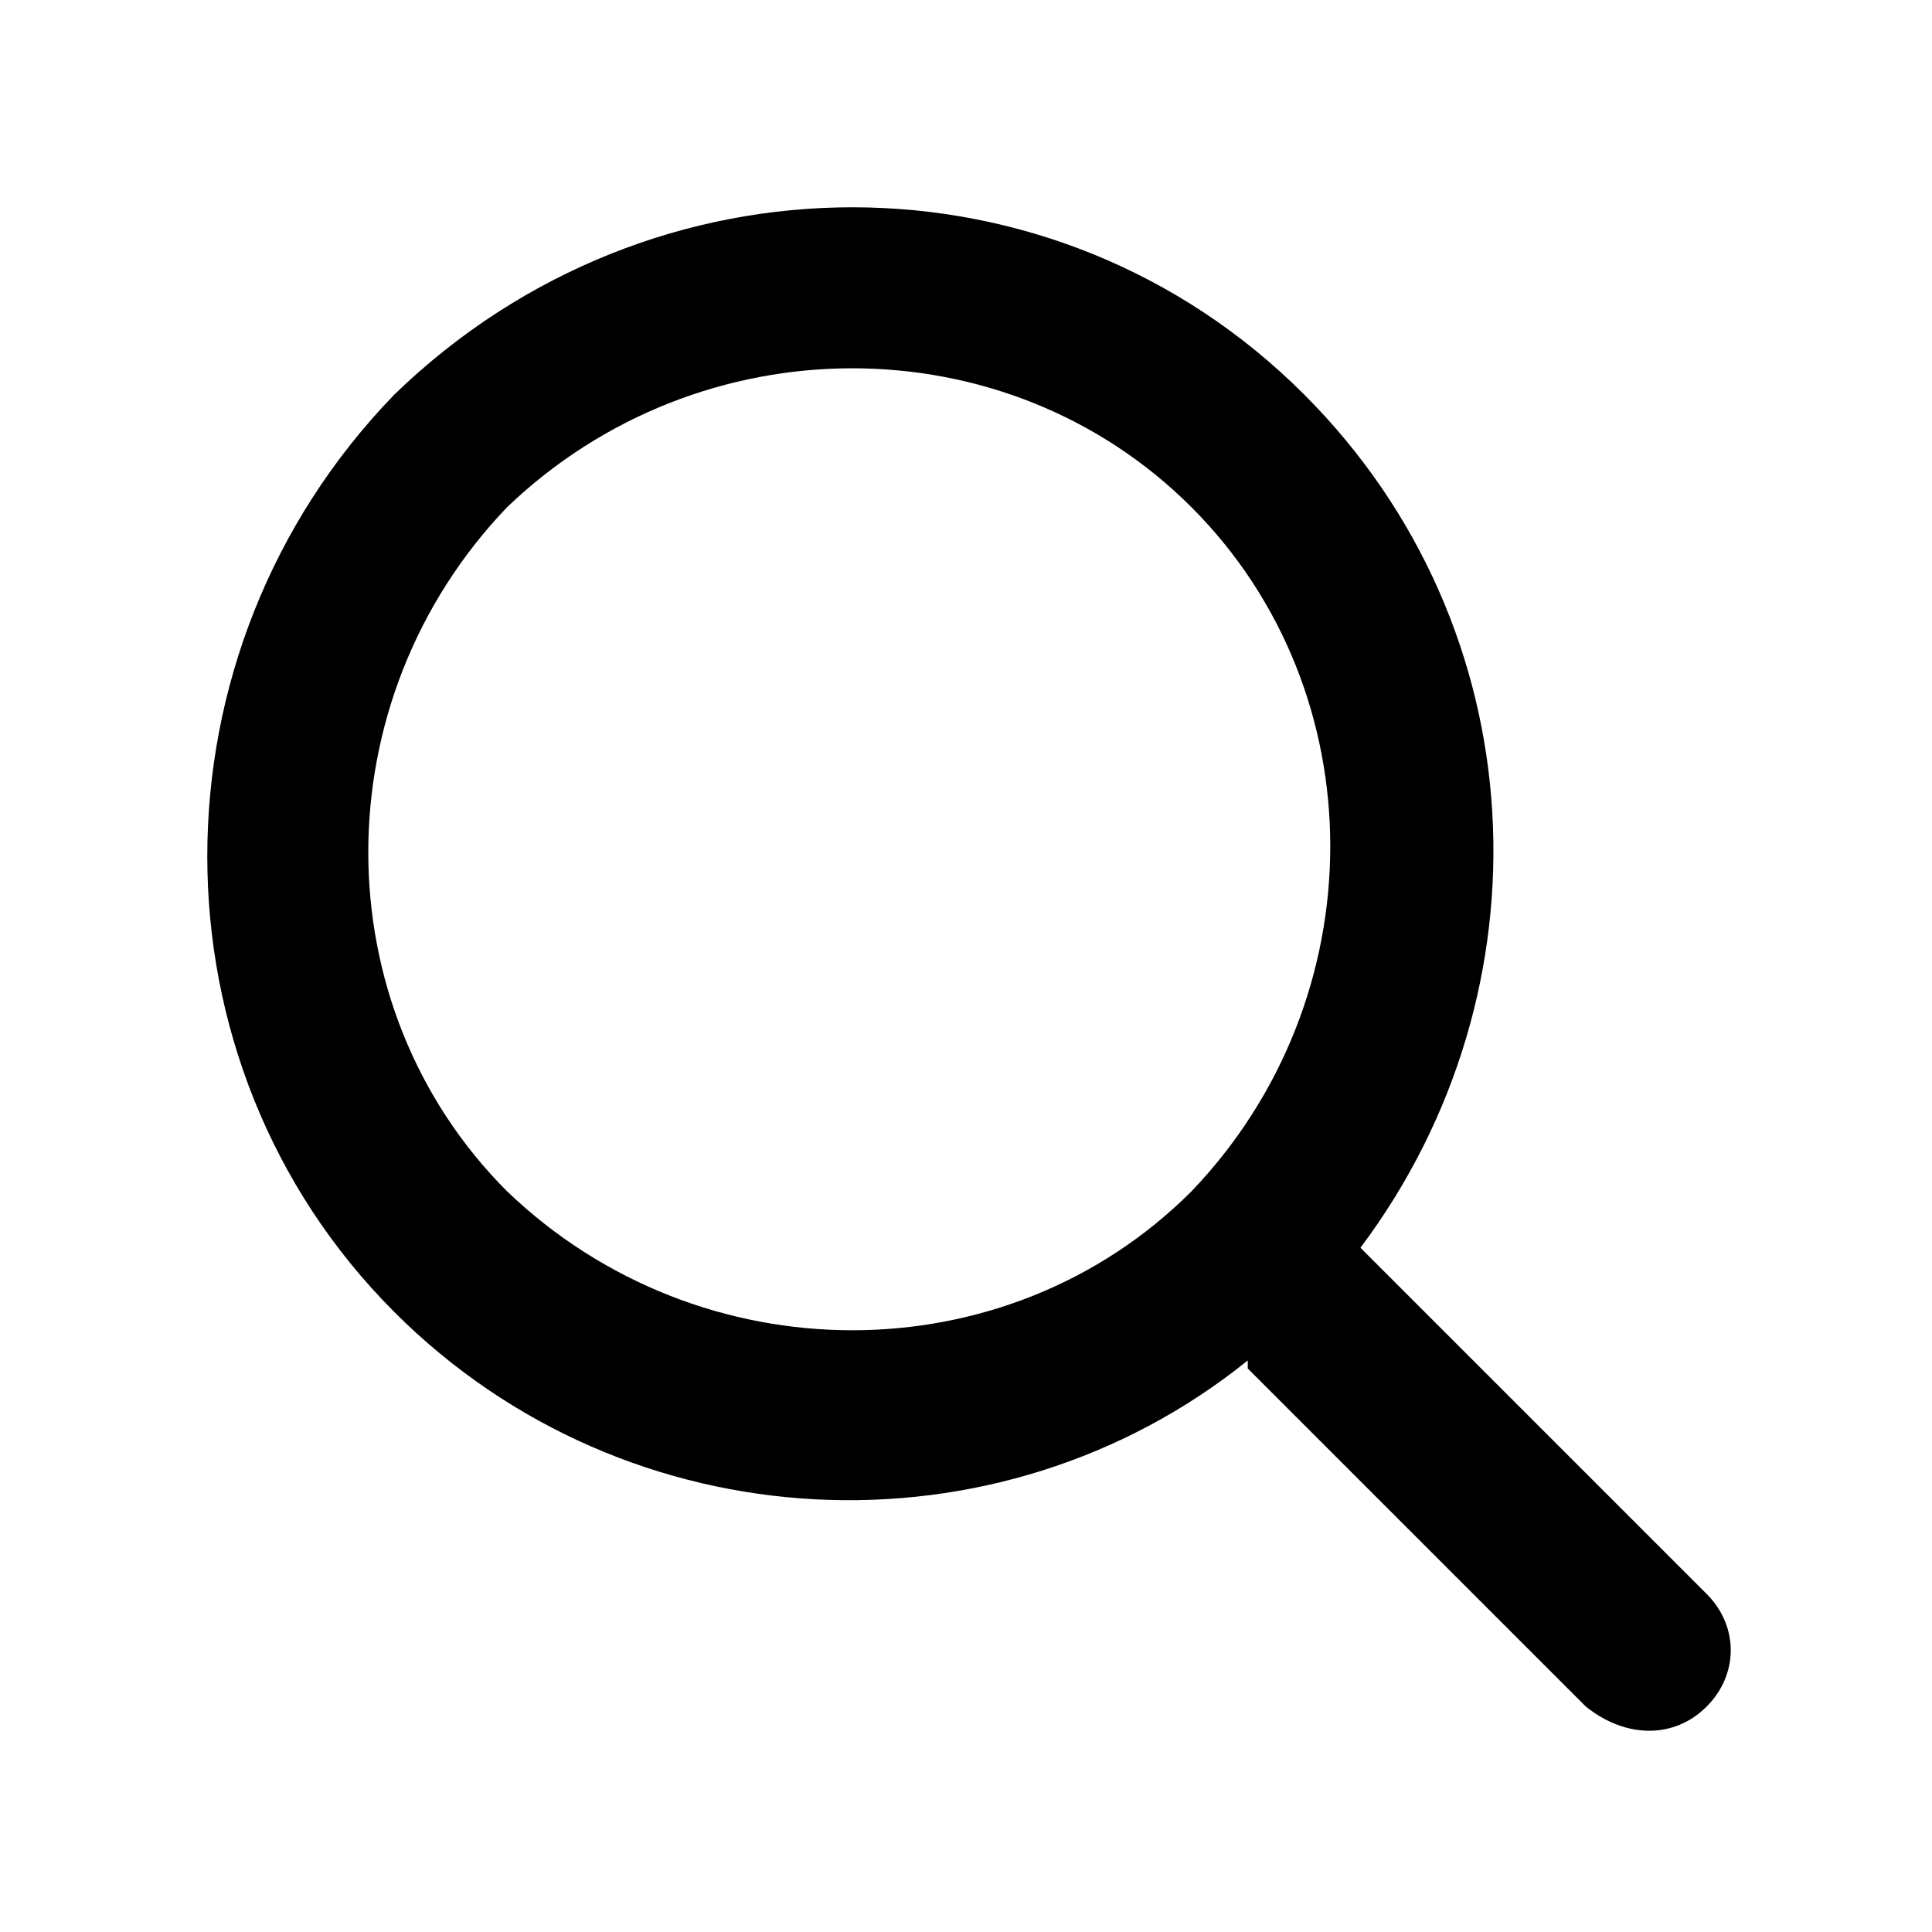
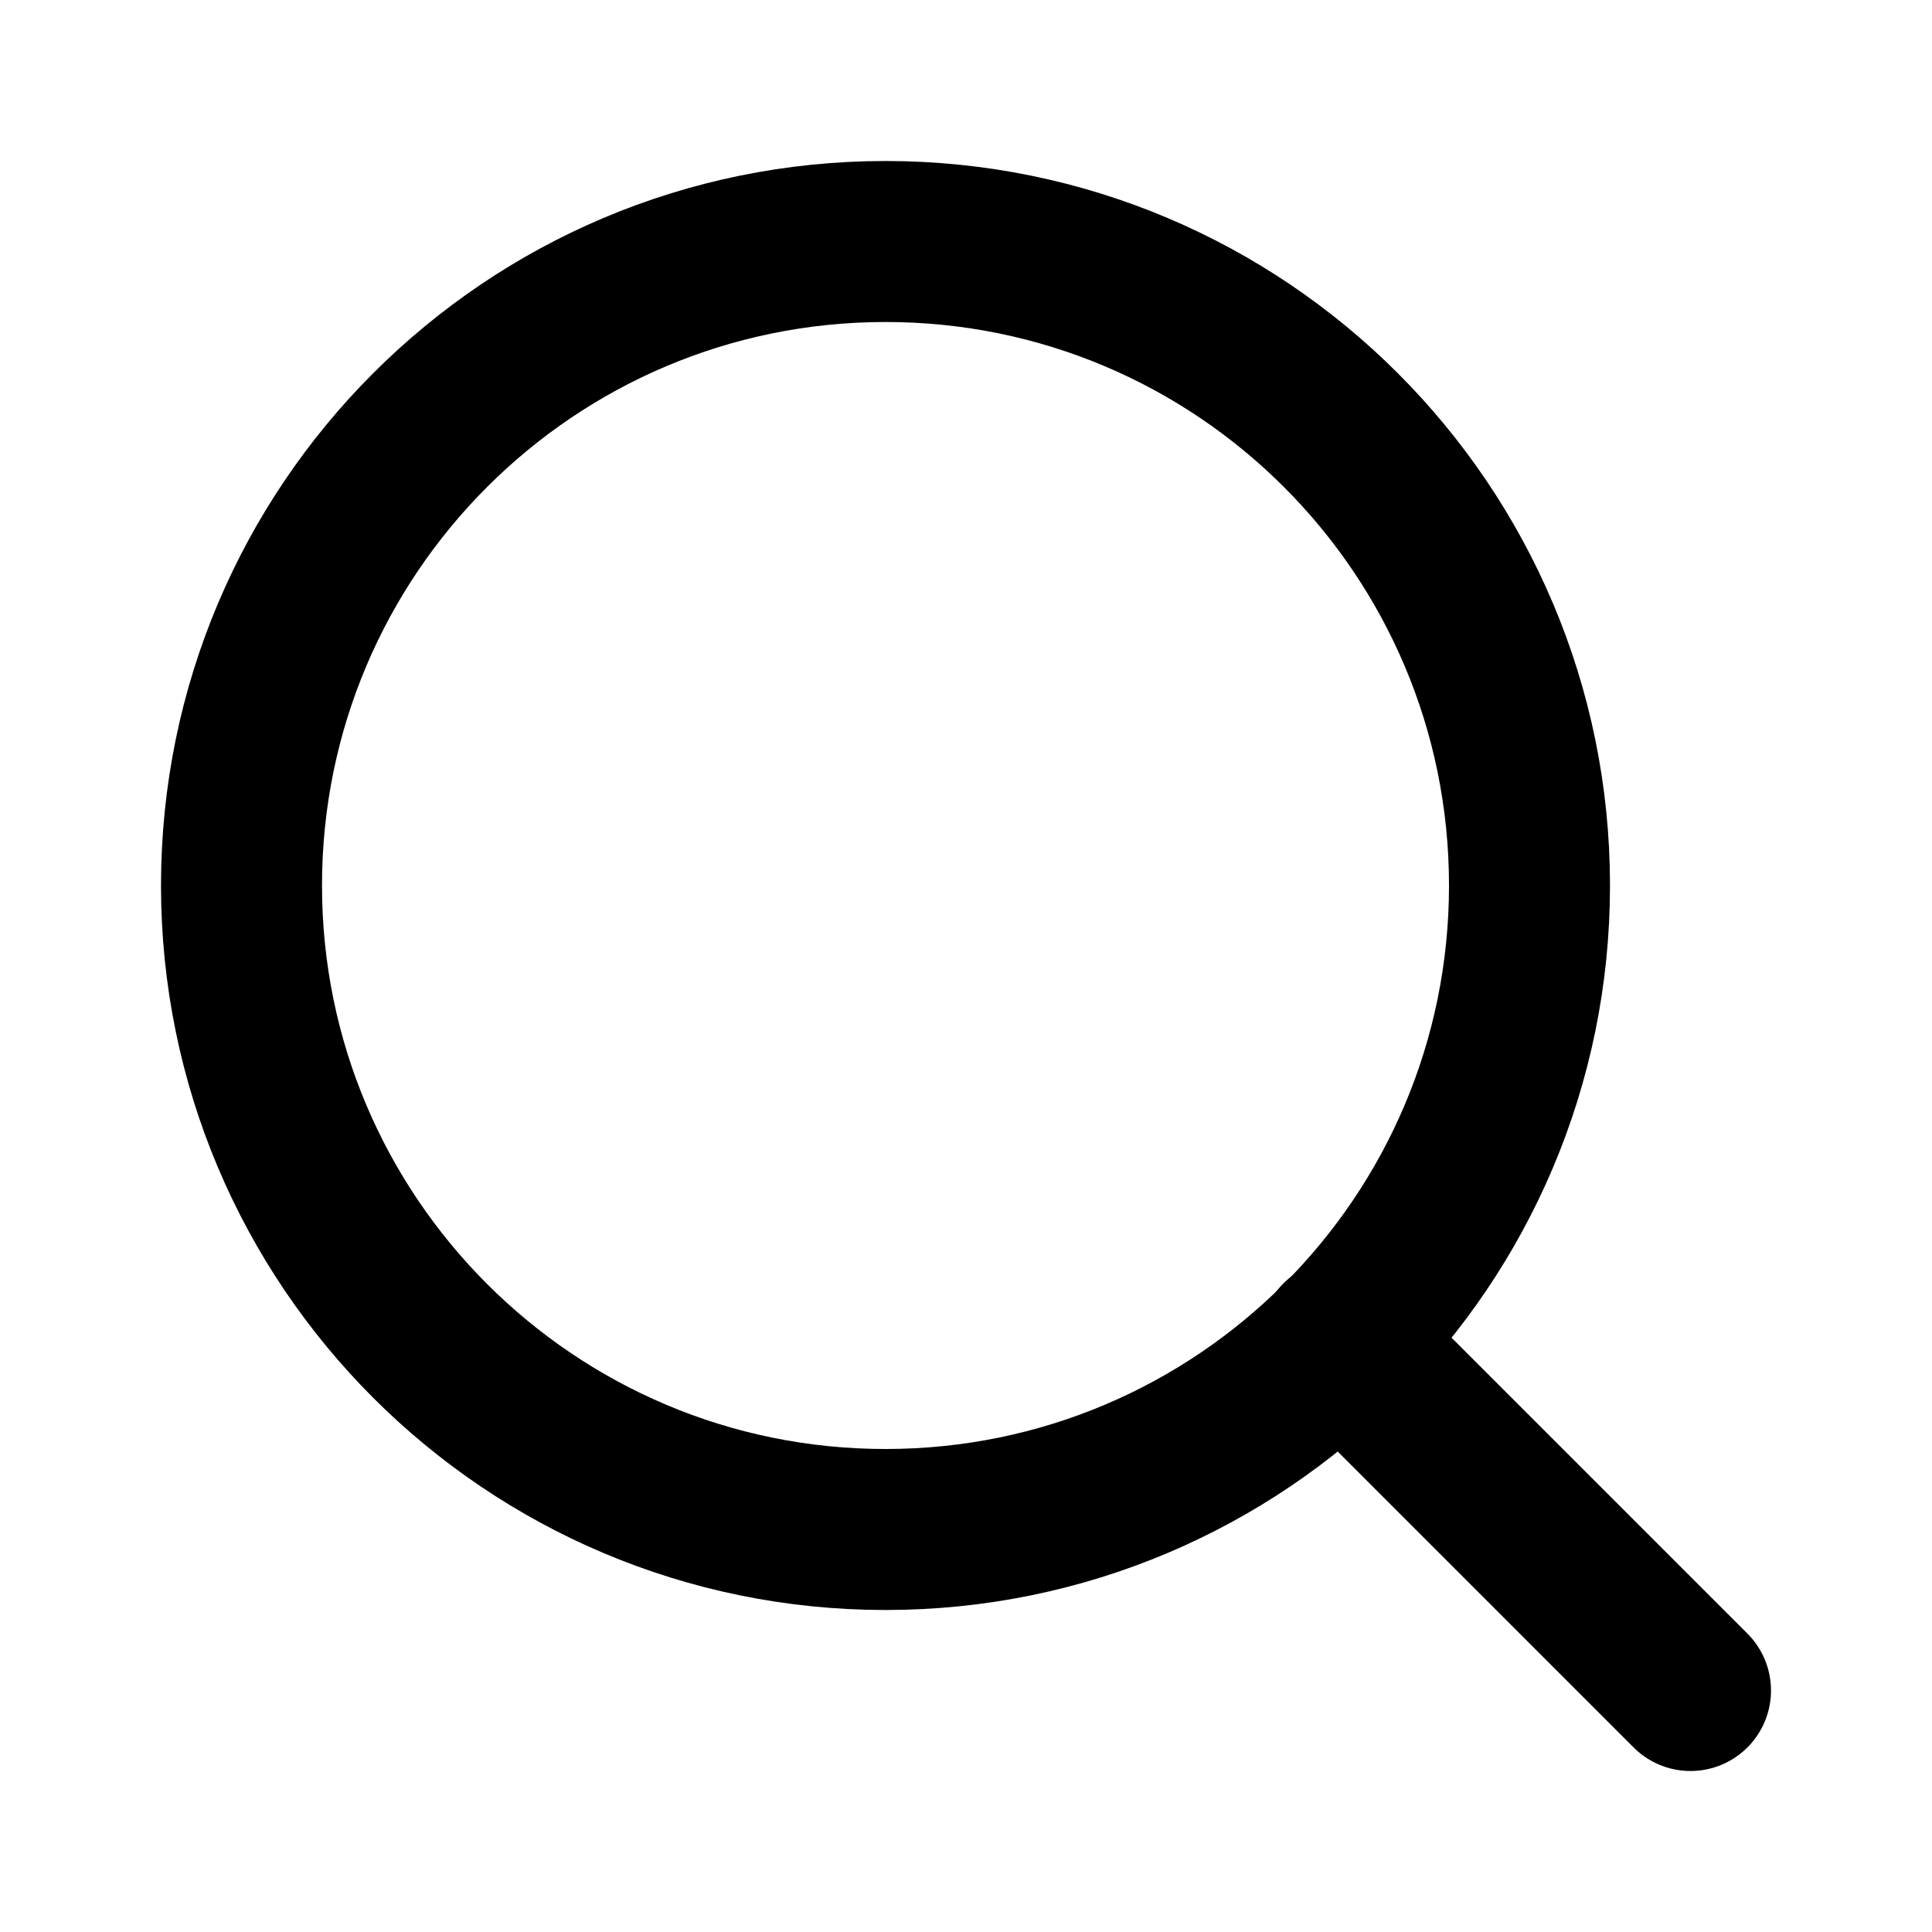
- <svg xmlns="http://www.w3.org/2000/svg" viewBox="0 0 24 24" width="24" height="24">
-   <path d="M16.9,15.5c2.4-3.2,2.2-7.7-0.7-10.6c-3.1-3.1-8.1-3.1-11.3,0c-3.1,3.2-3.1,8.3,0,11.4     c2.9,2.9,7.5,3.1,10.6,0.6c0,0.1,0,0.1,0,0.1l4.2,4.2c0.5,0.4,1.1,0.4,1.5,0c0.4-0.4,0.4-1,0-1.4L16.9,15.5     C16.9,15.5,16.9,15.5,16.9,15.5L16.9,15.5z M14.8,6.3c2.3,2.3,2.3,6.1,0,8.5c-2.3,2.3-6.1,2.3-8.5,0C4,12.5,4,8.7,6.3,6.3     C8.7,4,12.5,4,14.8,6.3z" />
+ <svg xmlns="http://www.w3.org/2000/svg" width="24" height="24" viewBox="0 0 24 24" fill="none" stroke="currentColor" stroke-width="2" stroke-linecap="round" stroke-linejoin="round" class="icon-icon-_rq">
+   <circle cx="11" cy="11" r="8" />
+   <line x1="21" y1="21" x2="16.65" y2="16.65" />
</svg>
